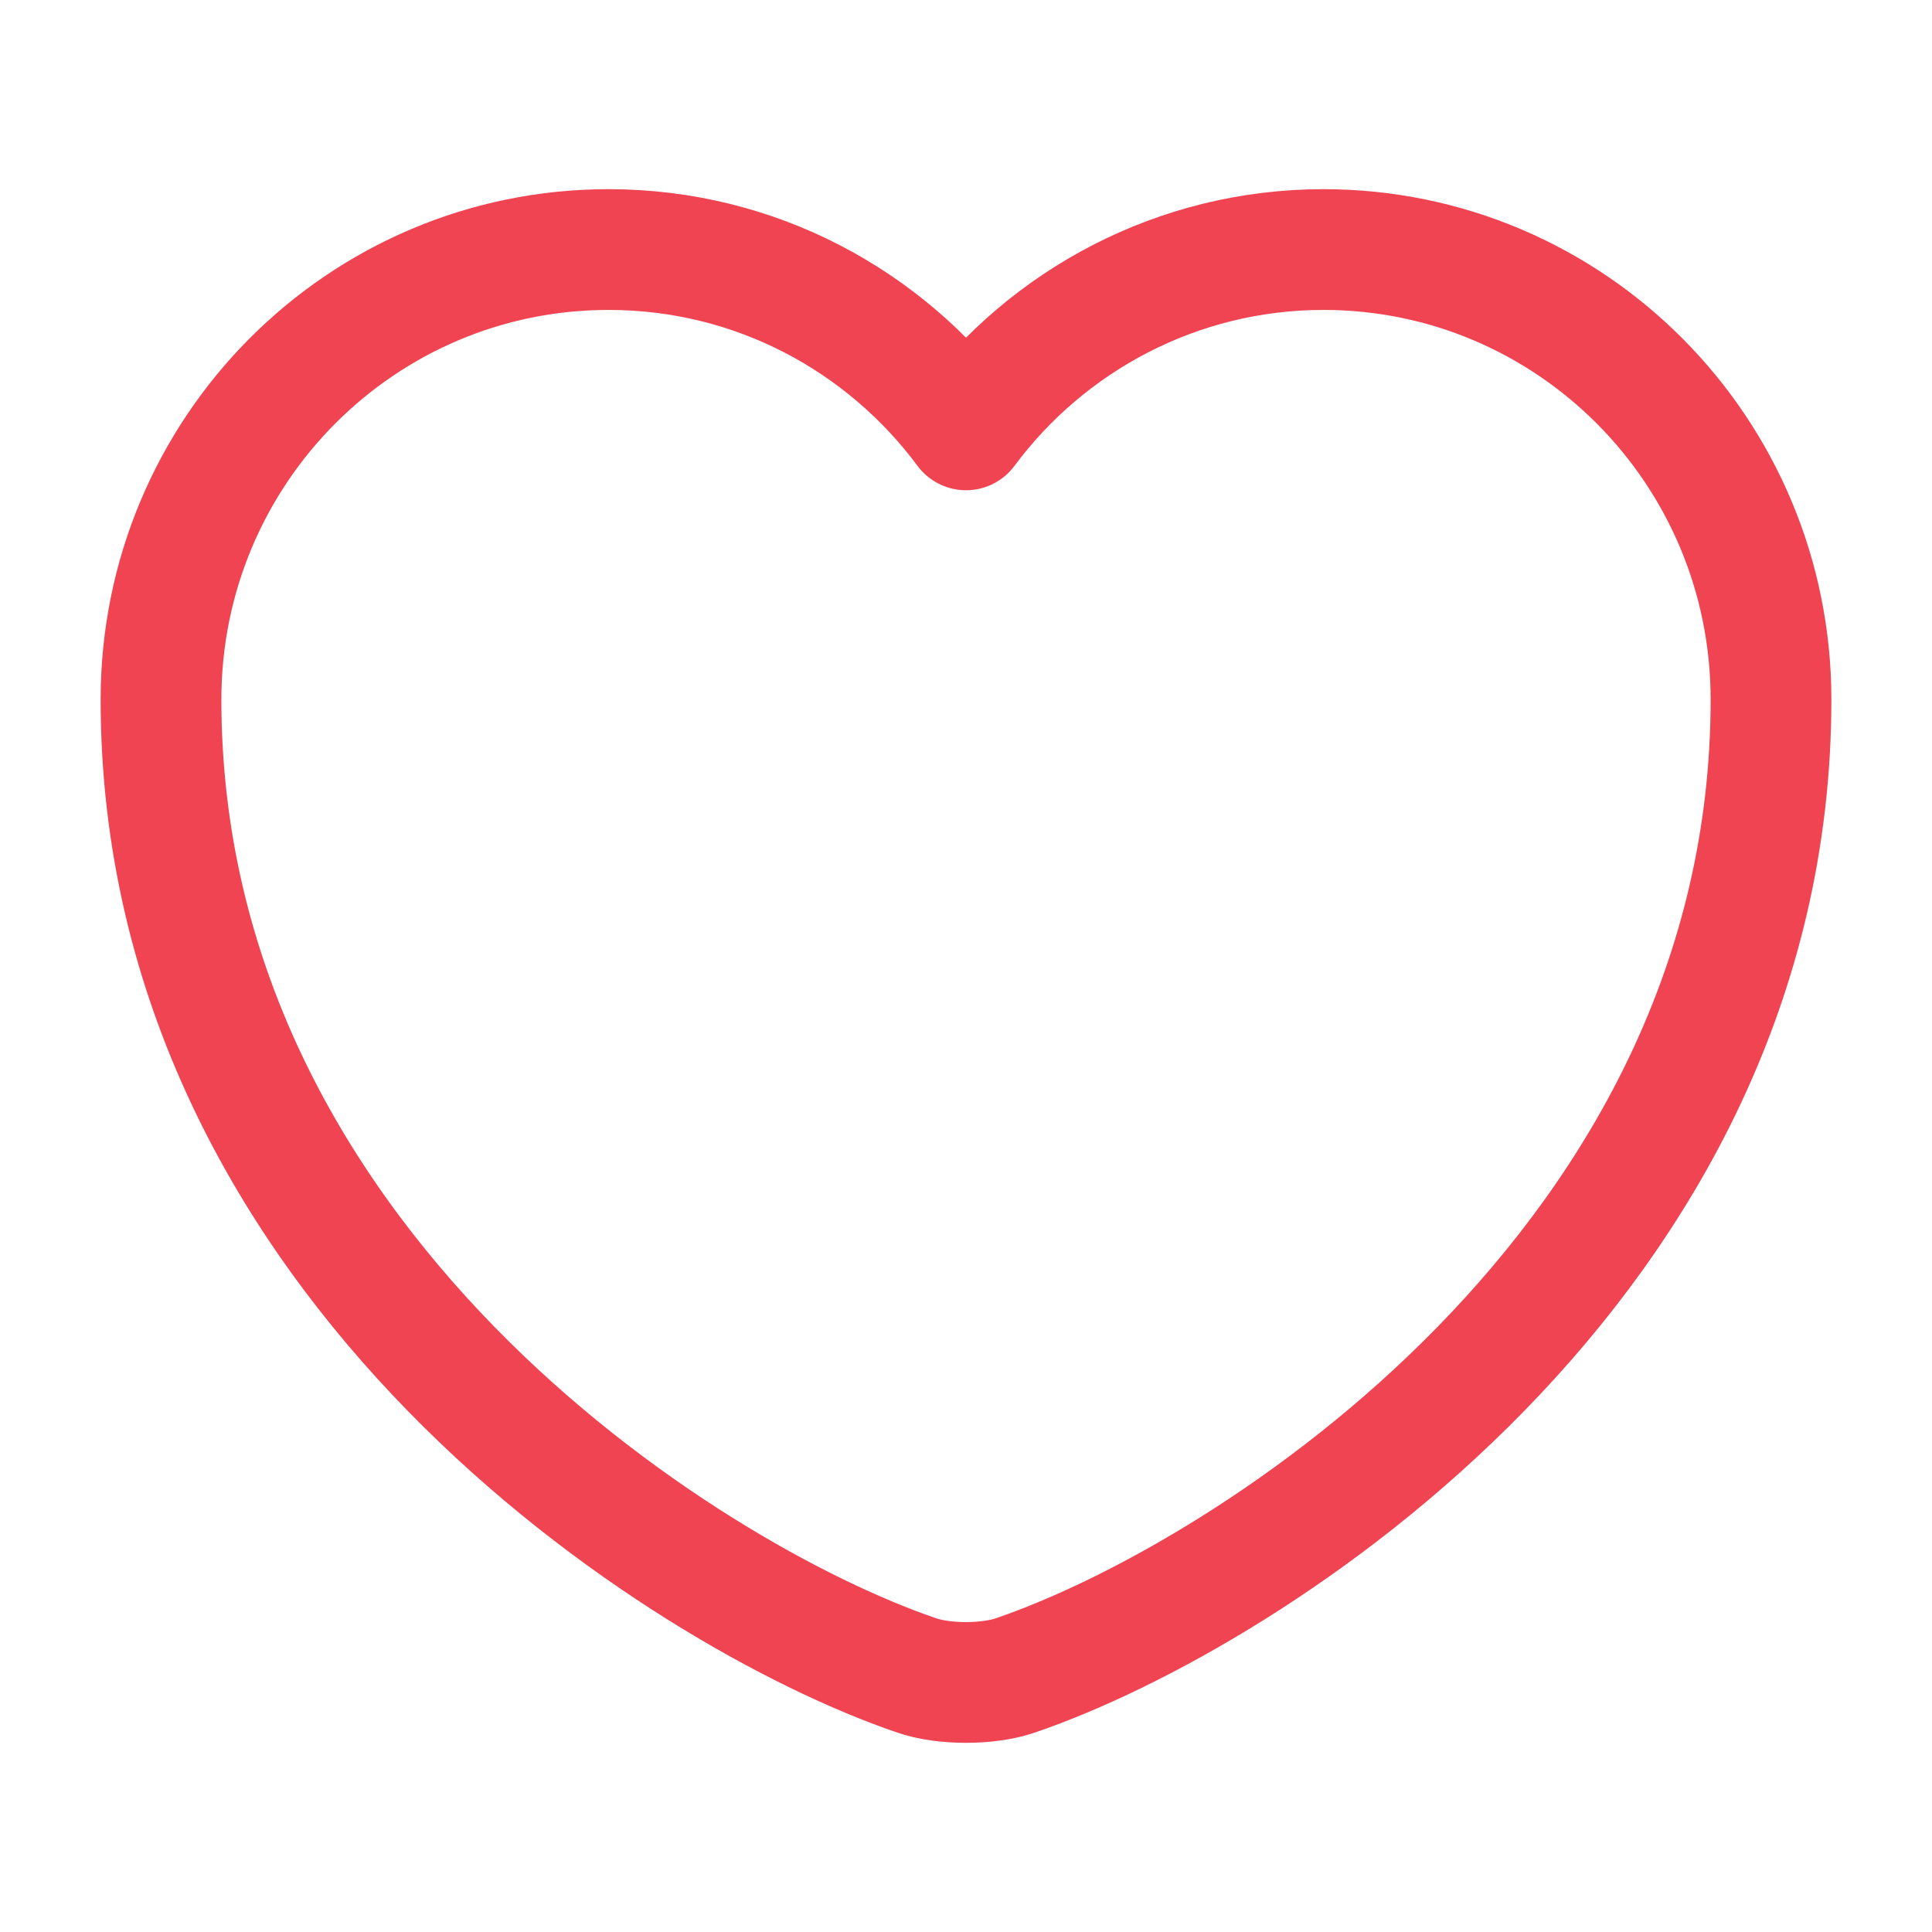
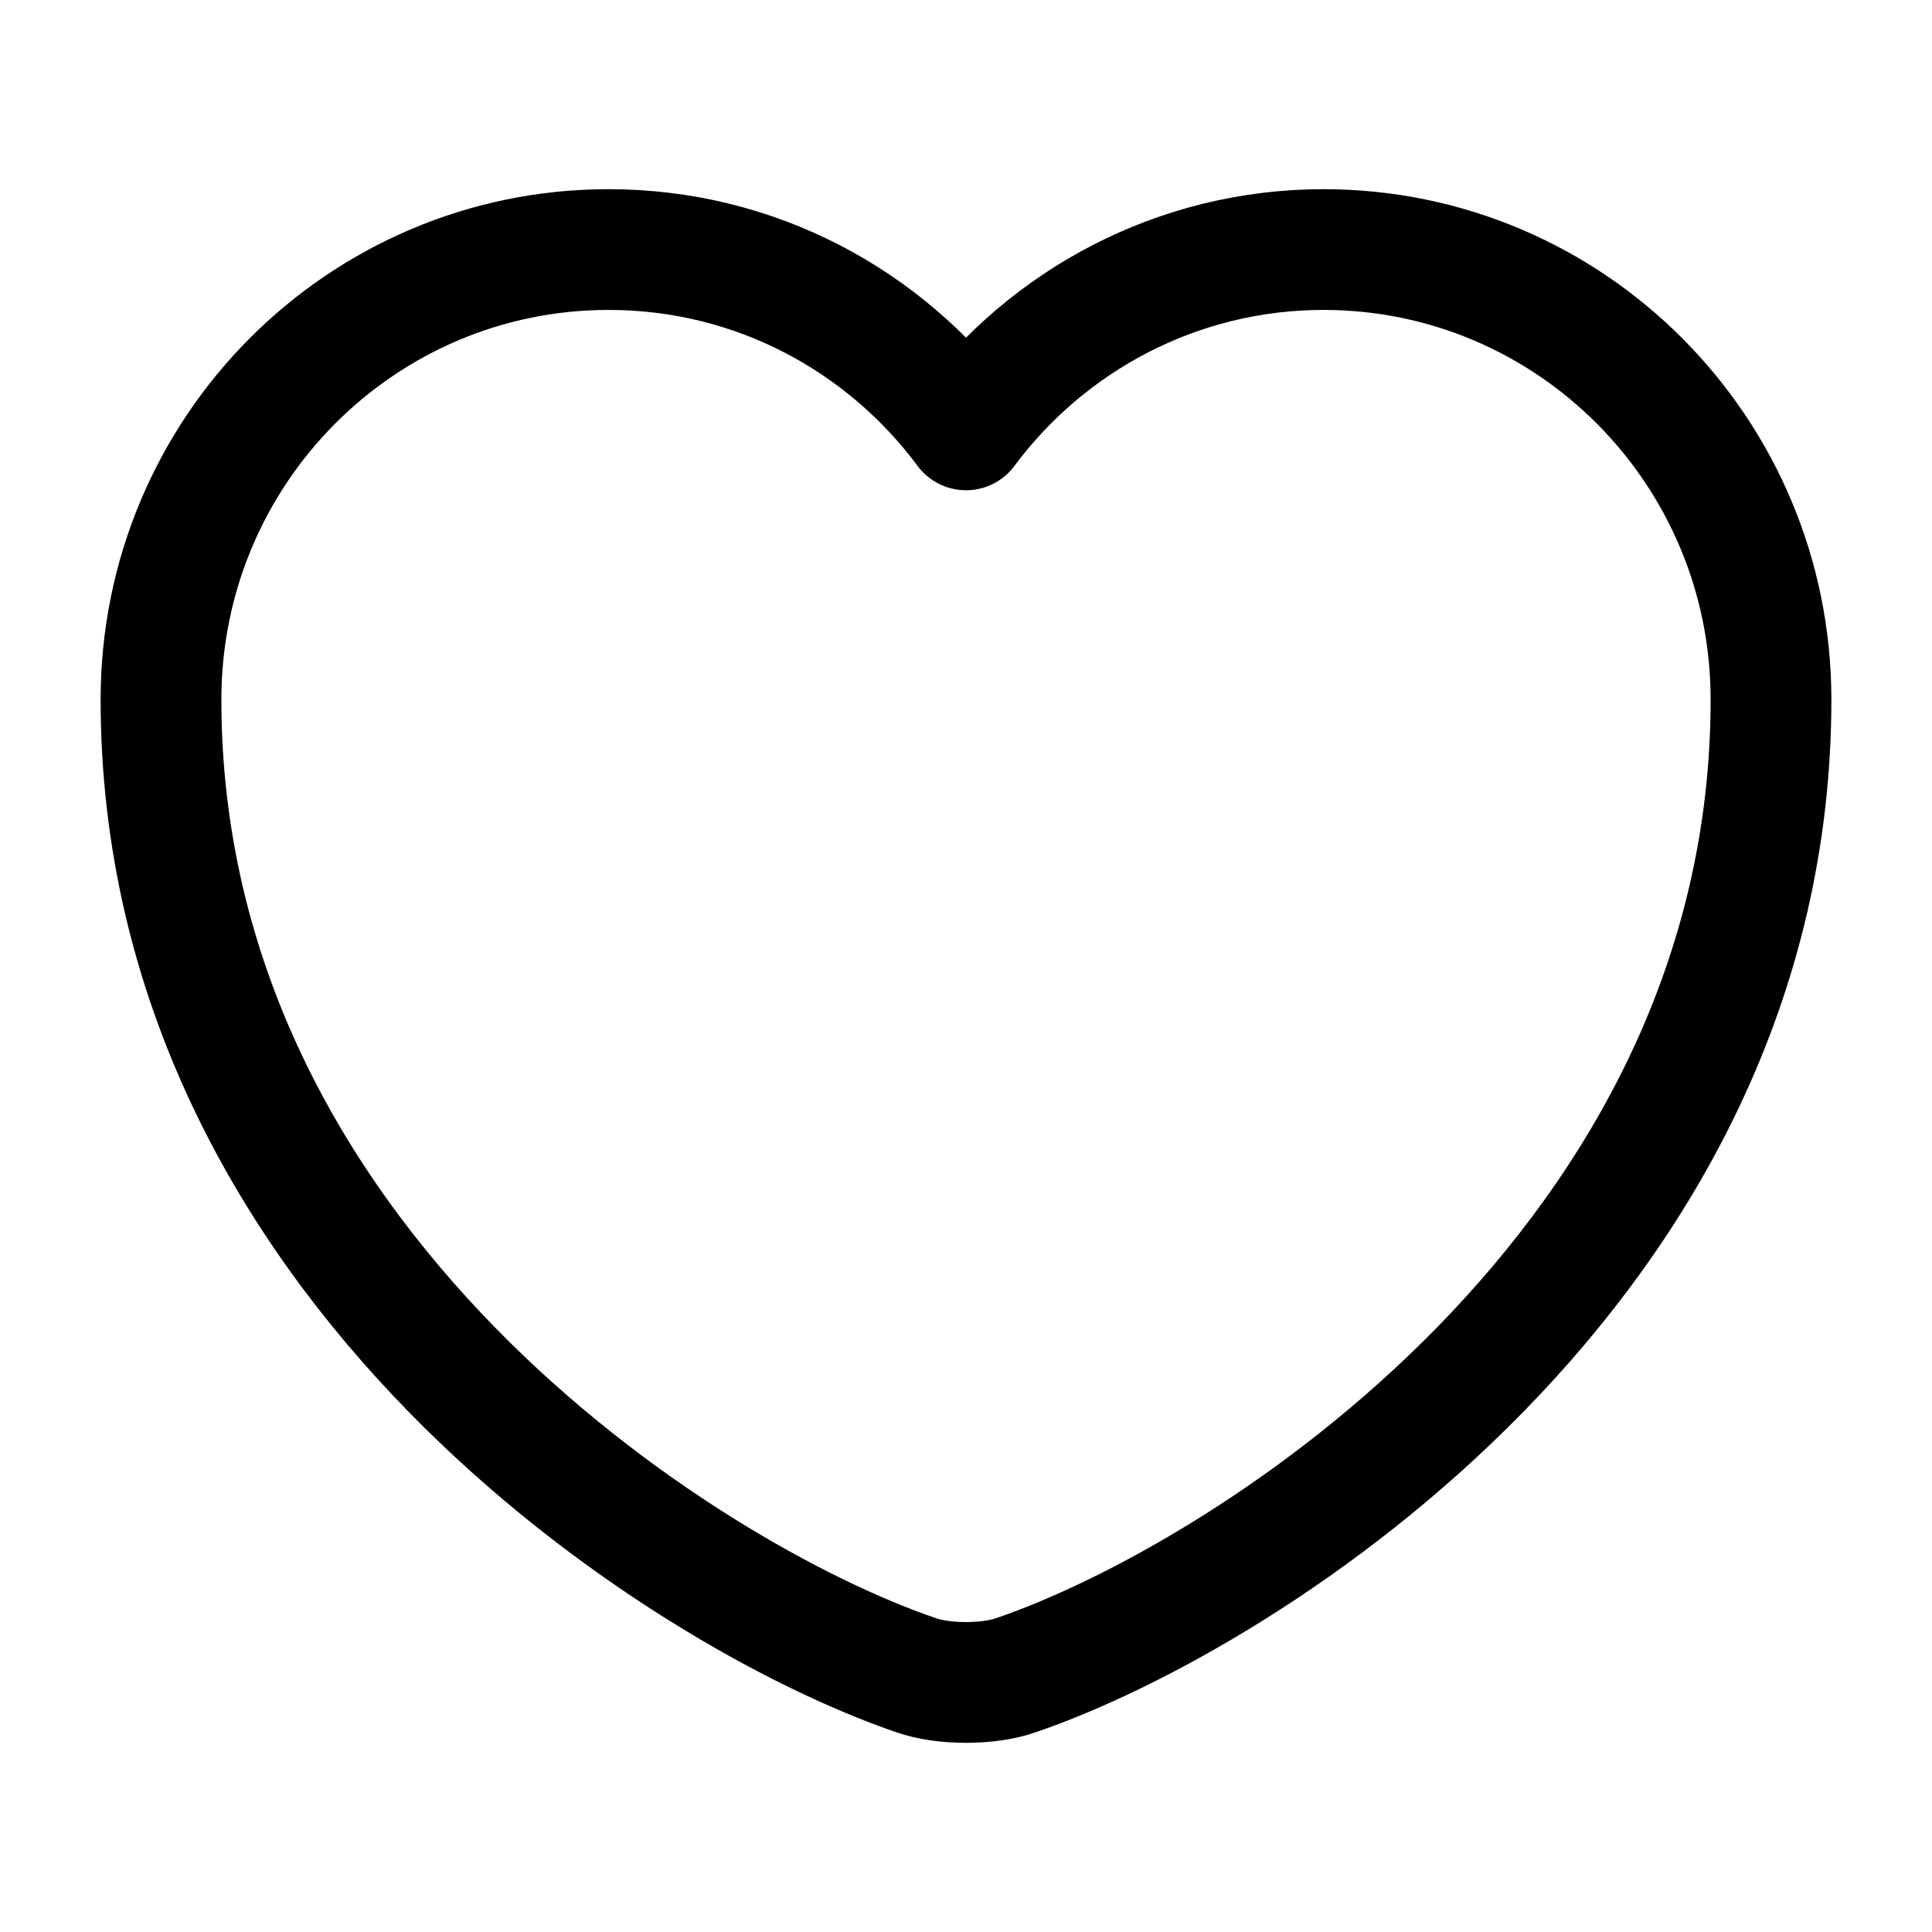
<svg xmlns="http://www.w3.org/2000/svg" width="24" height="24" viewBox="0 0 24 24" fill="none">
-   <path d="M12.62 20.81C12.28 20.93 11.72 20.93 11.38 20.81C8.48 19.82 2 15.69 2 8.69C2 5.6 4.49 3.1 7.56 3.1C9.38 3.1 10.99 3.98 12 5.34C13.01 3.98 14.63 3.1 16.44 3.1C19.51 3.1 22 5.6 22 8.69C22 15.69 15.52 19.82 12.62 20.81Z" stroke="#F04452" stroke-width="1.5" stroke-linecap="round" stroke-linejoin="round" />
+   <path d="M12.62 20.81C12.28 20.93 11.72 20.93 11.38 20.81C8.48 19.82 2 15.69 2 8.69C2 5.6 4.49 3.1 7.56 3.1C9.38 3.1 10.99 3.98 12 5.34C13.01 3.98 14.63 3.1 16.44 3.1C19.51 3.1 22 5.6 22 8.69C22 15.69 15.52 19.82 12.62 20.81Z" stroke="currentColor" stroke-width="1.5" stroke-linecap="round" stroke-linejoin="round" />
</svg>
